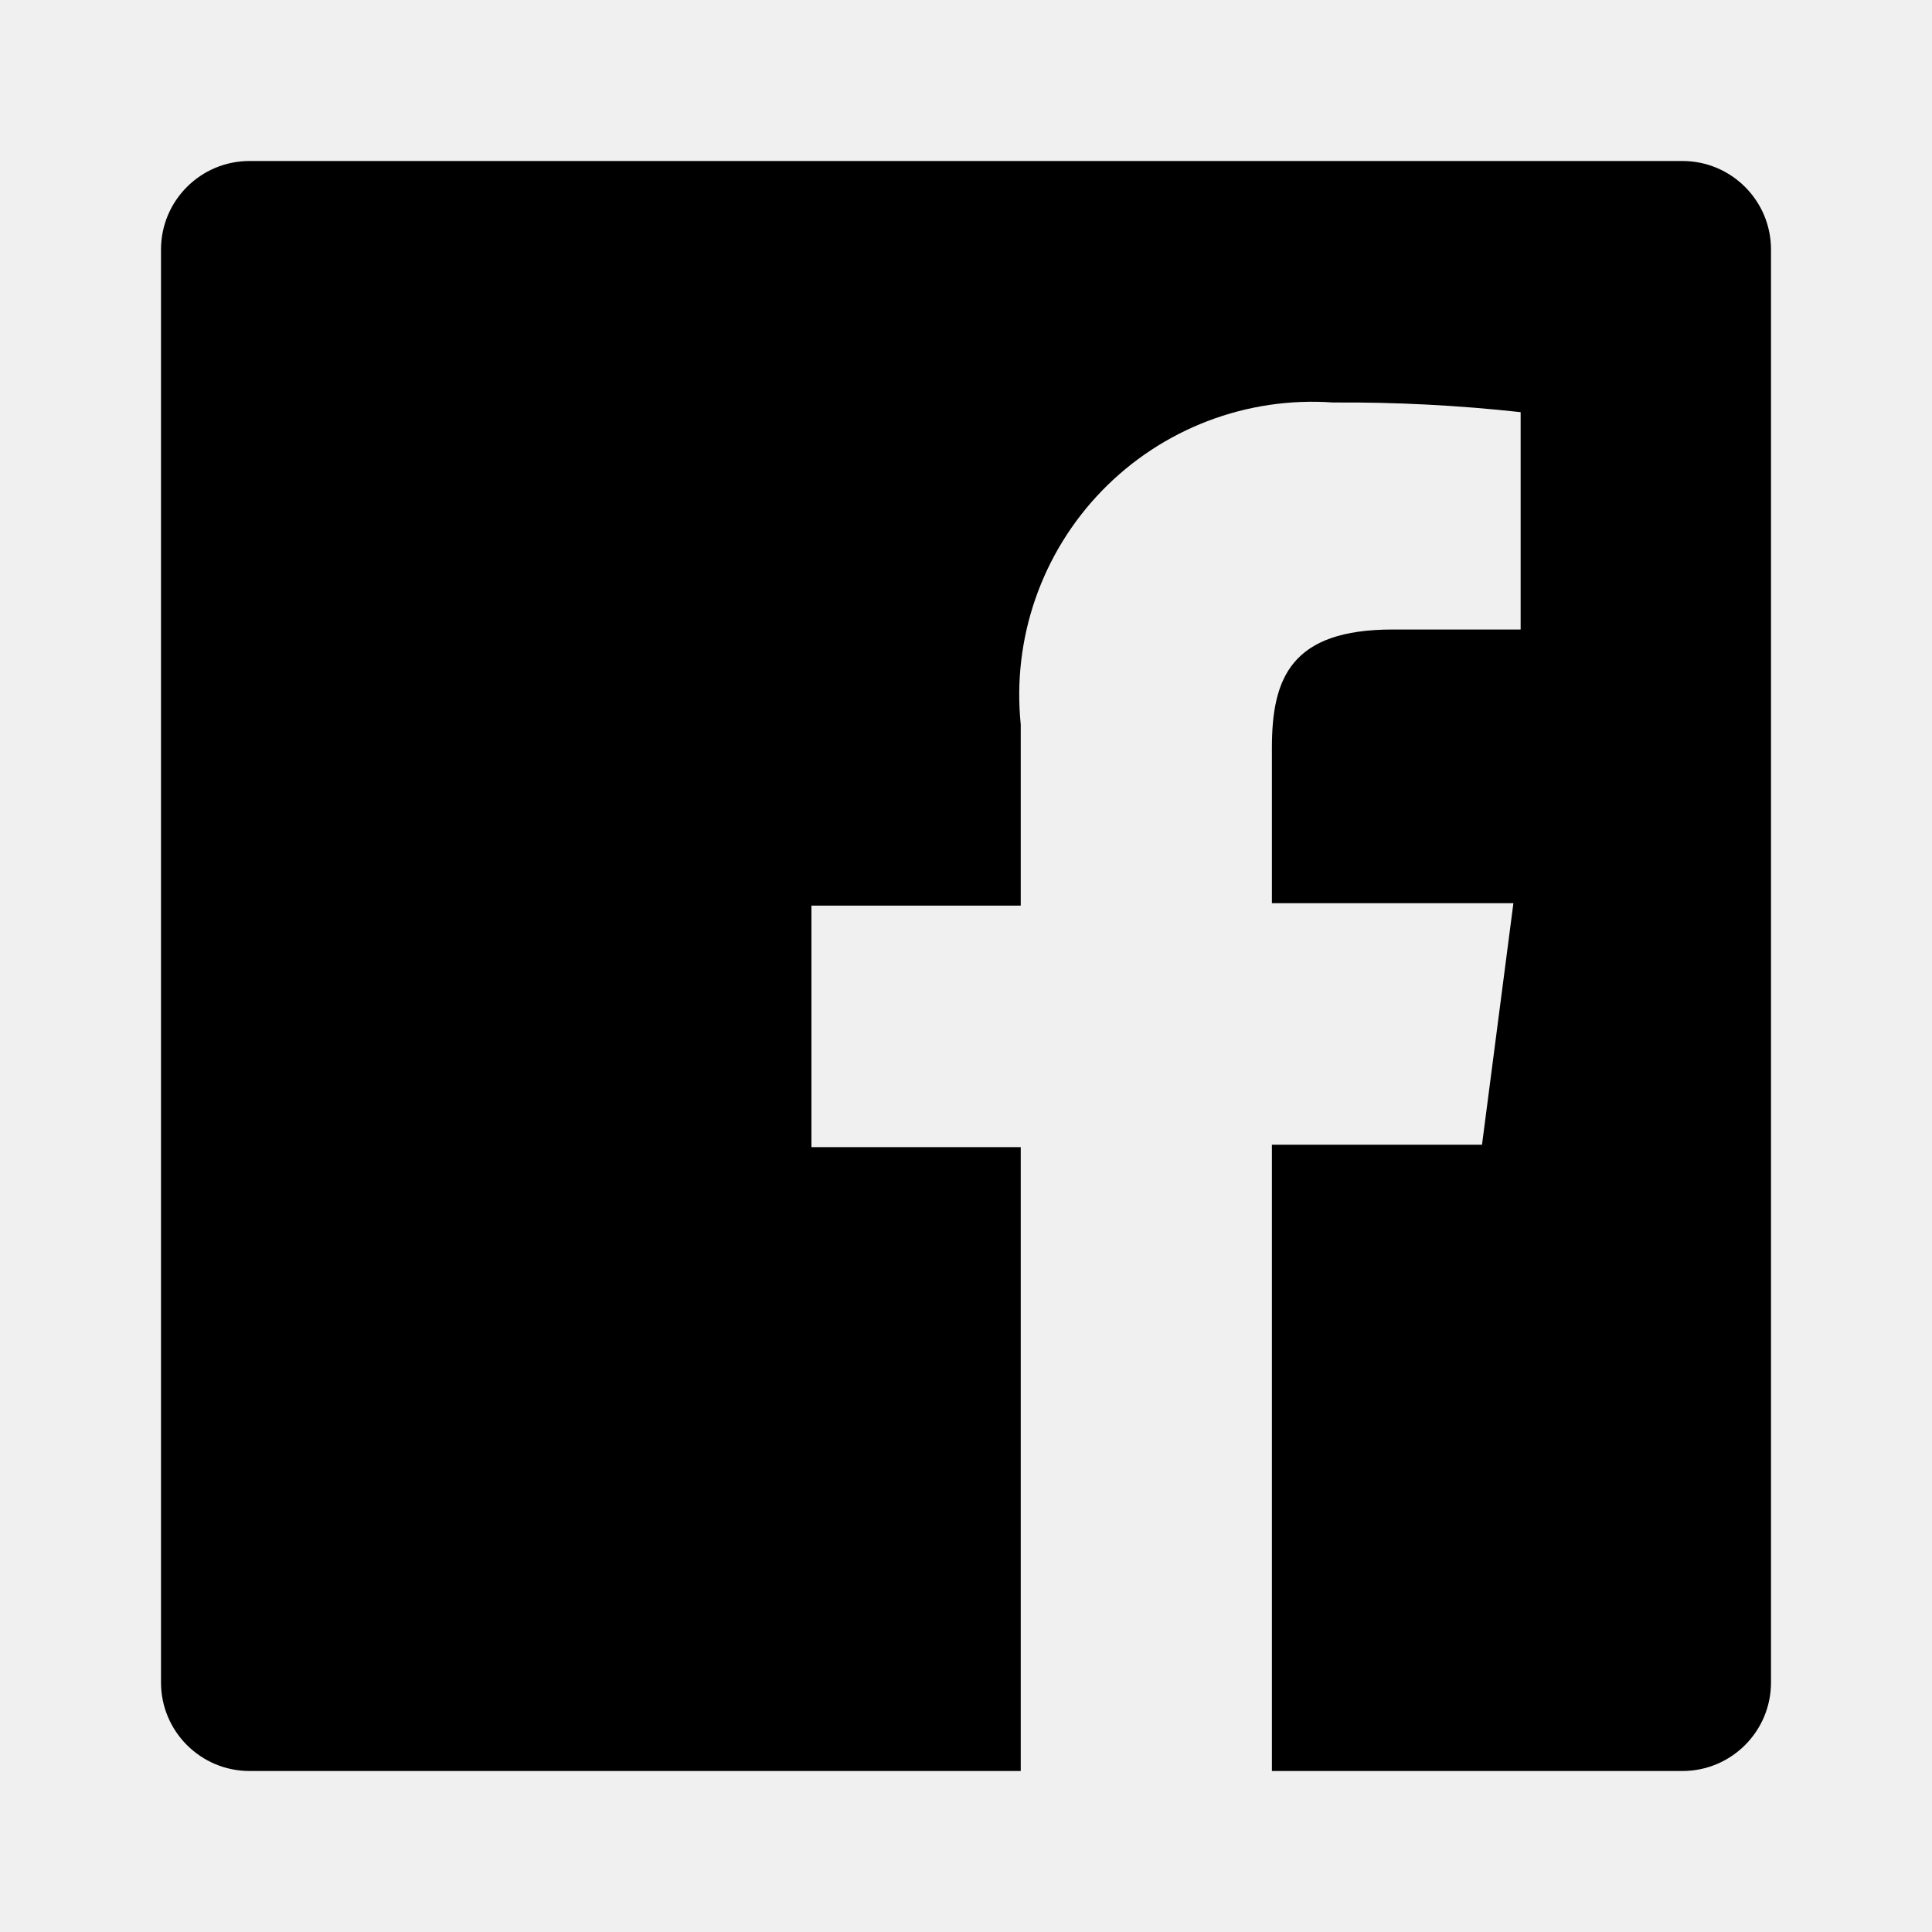
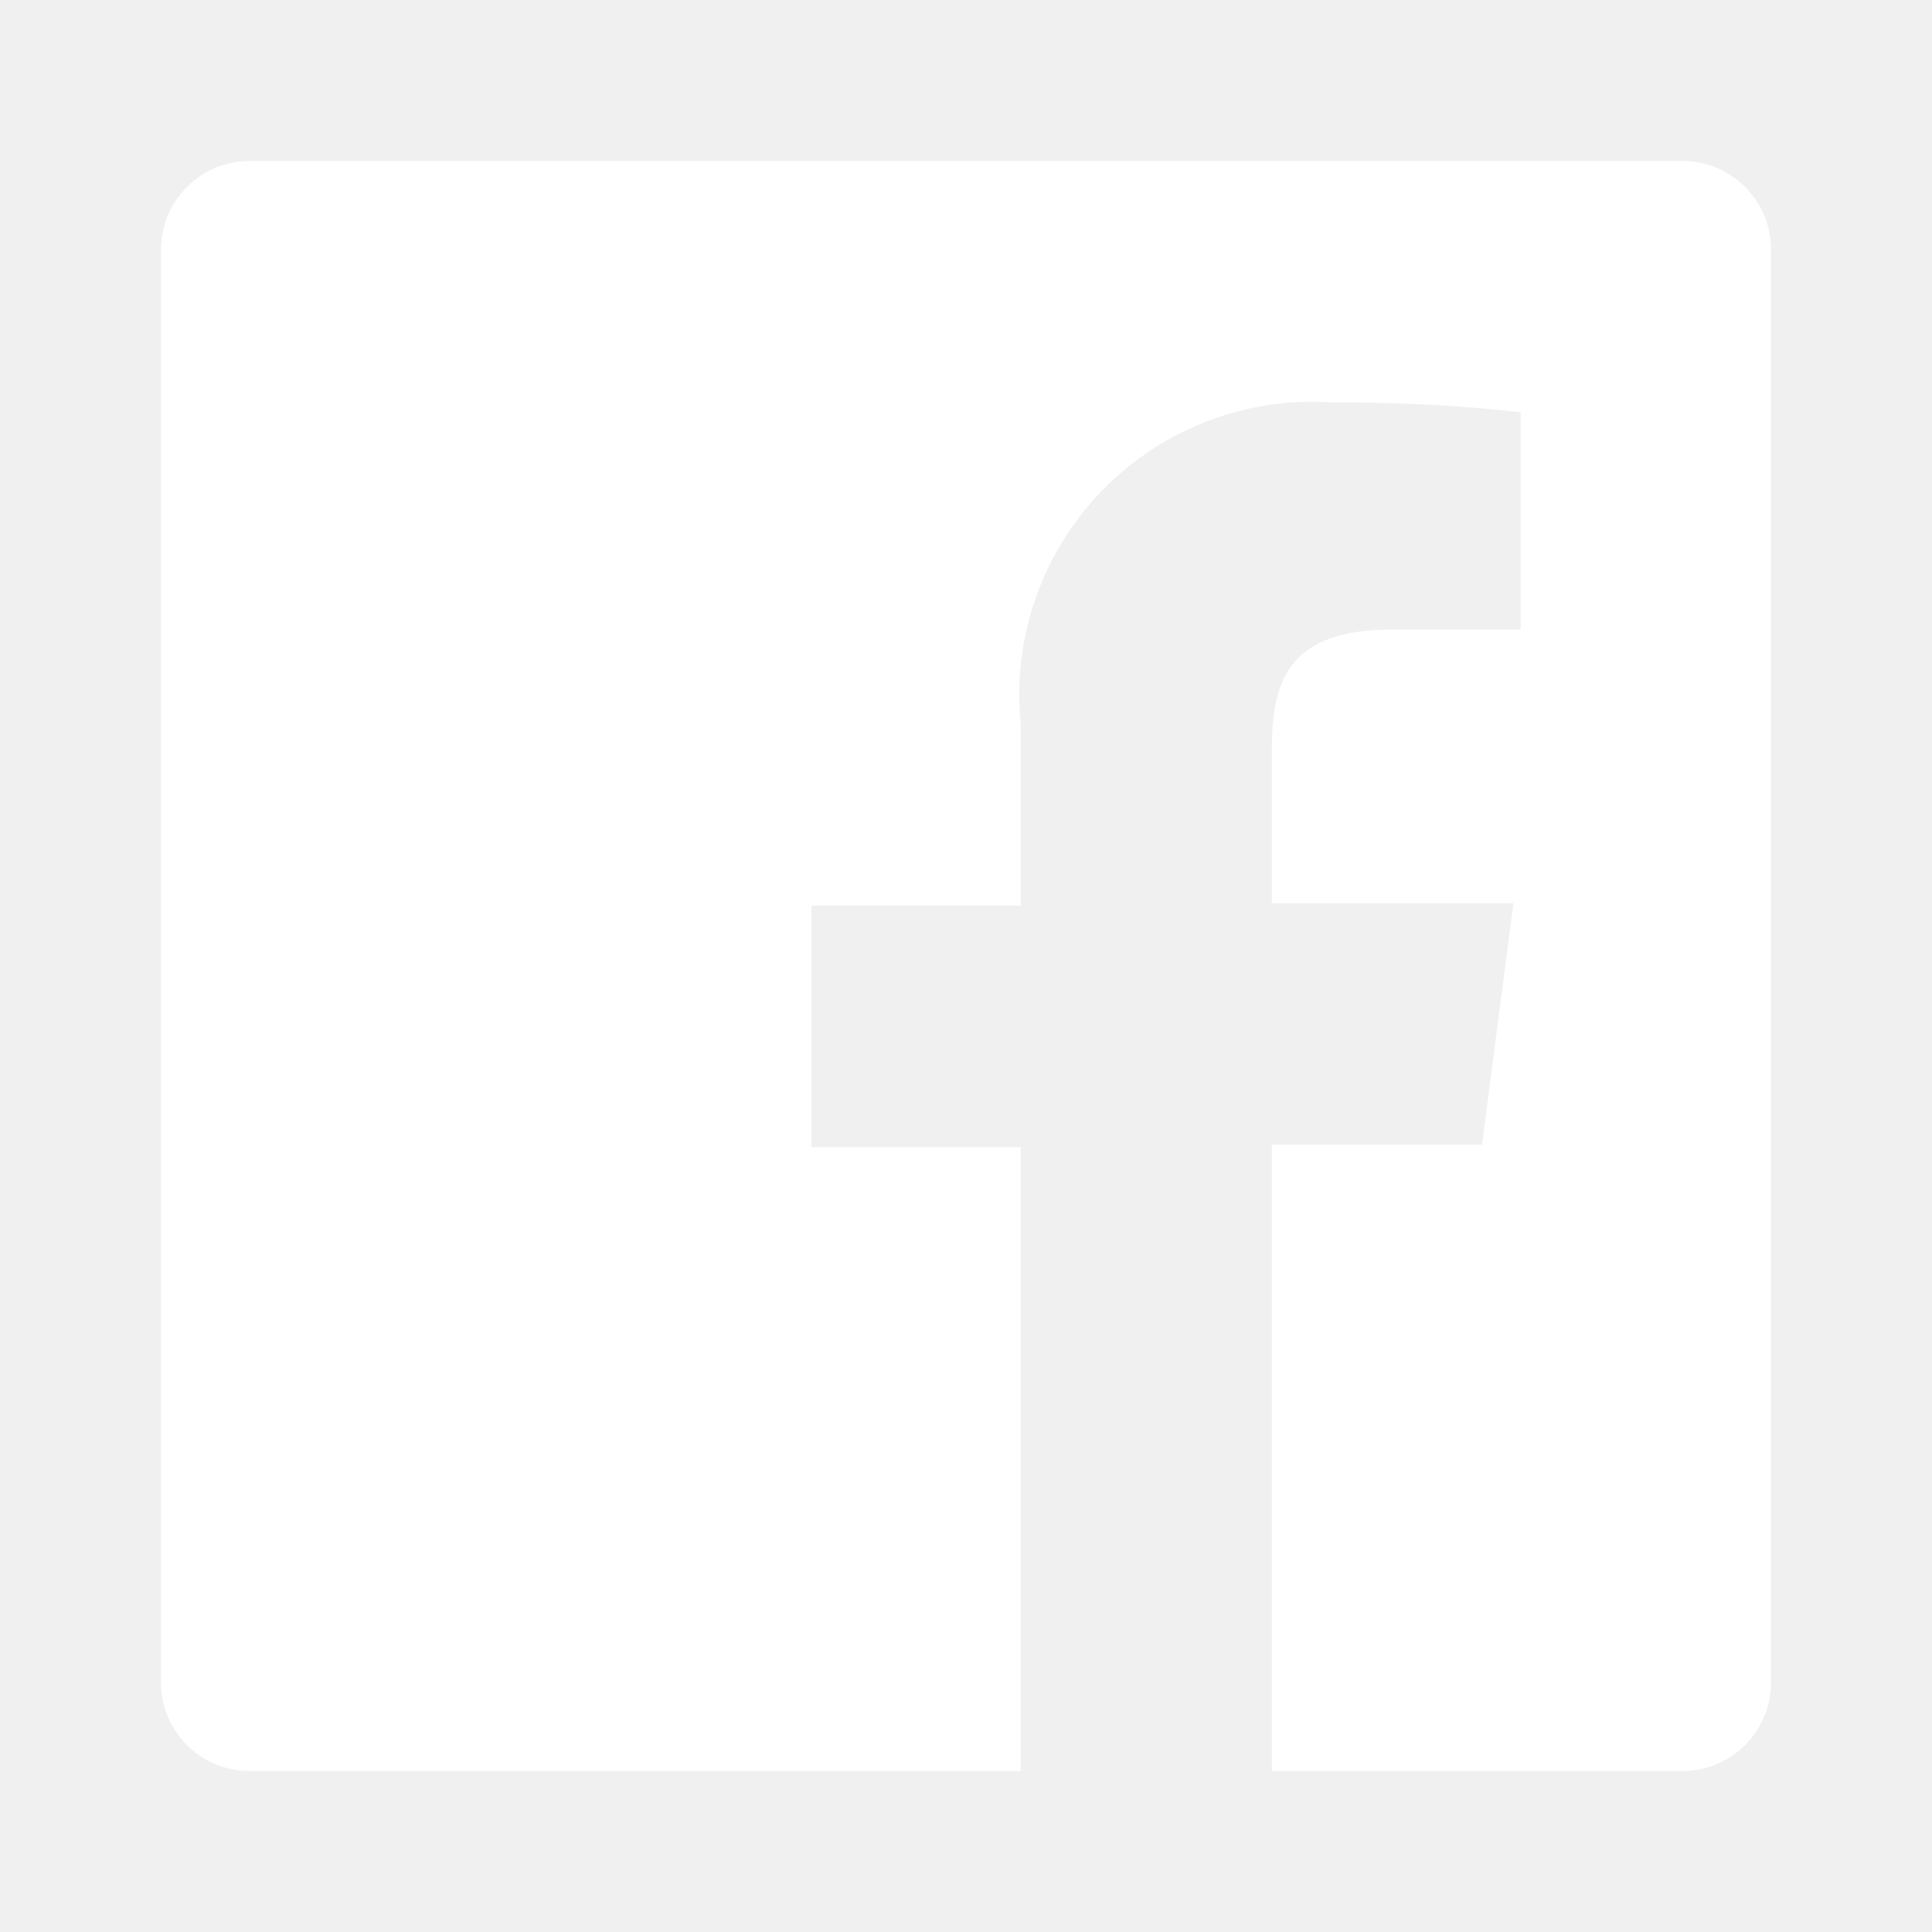
<svg xmlns="http://www.w3.org/2000/svg" viewBox="0 0 24 24">
-   <path fill="currentColor" d="M20.9 2H3.1A1.1 1.1 0 0 0 2 3.1v17.8A1.1 1.1 0 0 0 3.1 22h9.58v-7.75h-2.6v-3h2.6V9a3.64 3.64 0 0 1 3.88-4a20 20 0 0 1 2.33.12v2.7H17.3c-1.26 0-1.5.6-1.5 1.47v1.93h3l-.39 3H15.8V22h5.1a1.1 1.1 0 0 0 1.1-1.1V3.1A1.1 1.1 0 0 0 20.9 2" />
+   <path fill="#fff" d="M20.9 2H3.1A1.1 1.1 0 0 0 2 3.1v17.8A1.1 1.1 0 0 0 3.1 22h9.58v-7.75h-2.6v-3h2.6V9a3.64 3.64 0 0 1 3.88-4a20 20 0 0 1 2.33.12v2.7H17.3c-1.26 0-1.5.6-1.5 1.47v1.93h3l-.39 3H15.8V22h5.1a1.1 1.1 0 0 0 1.1-1.1V3.1A1.1 1.1 0 0 0 20.9 2" />
</svg>
